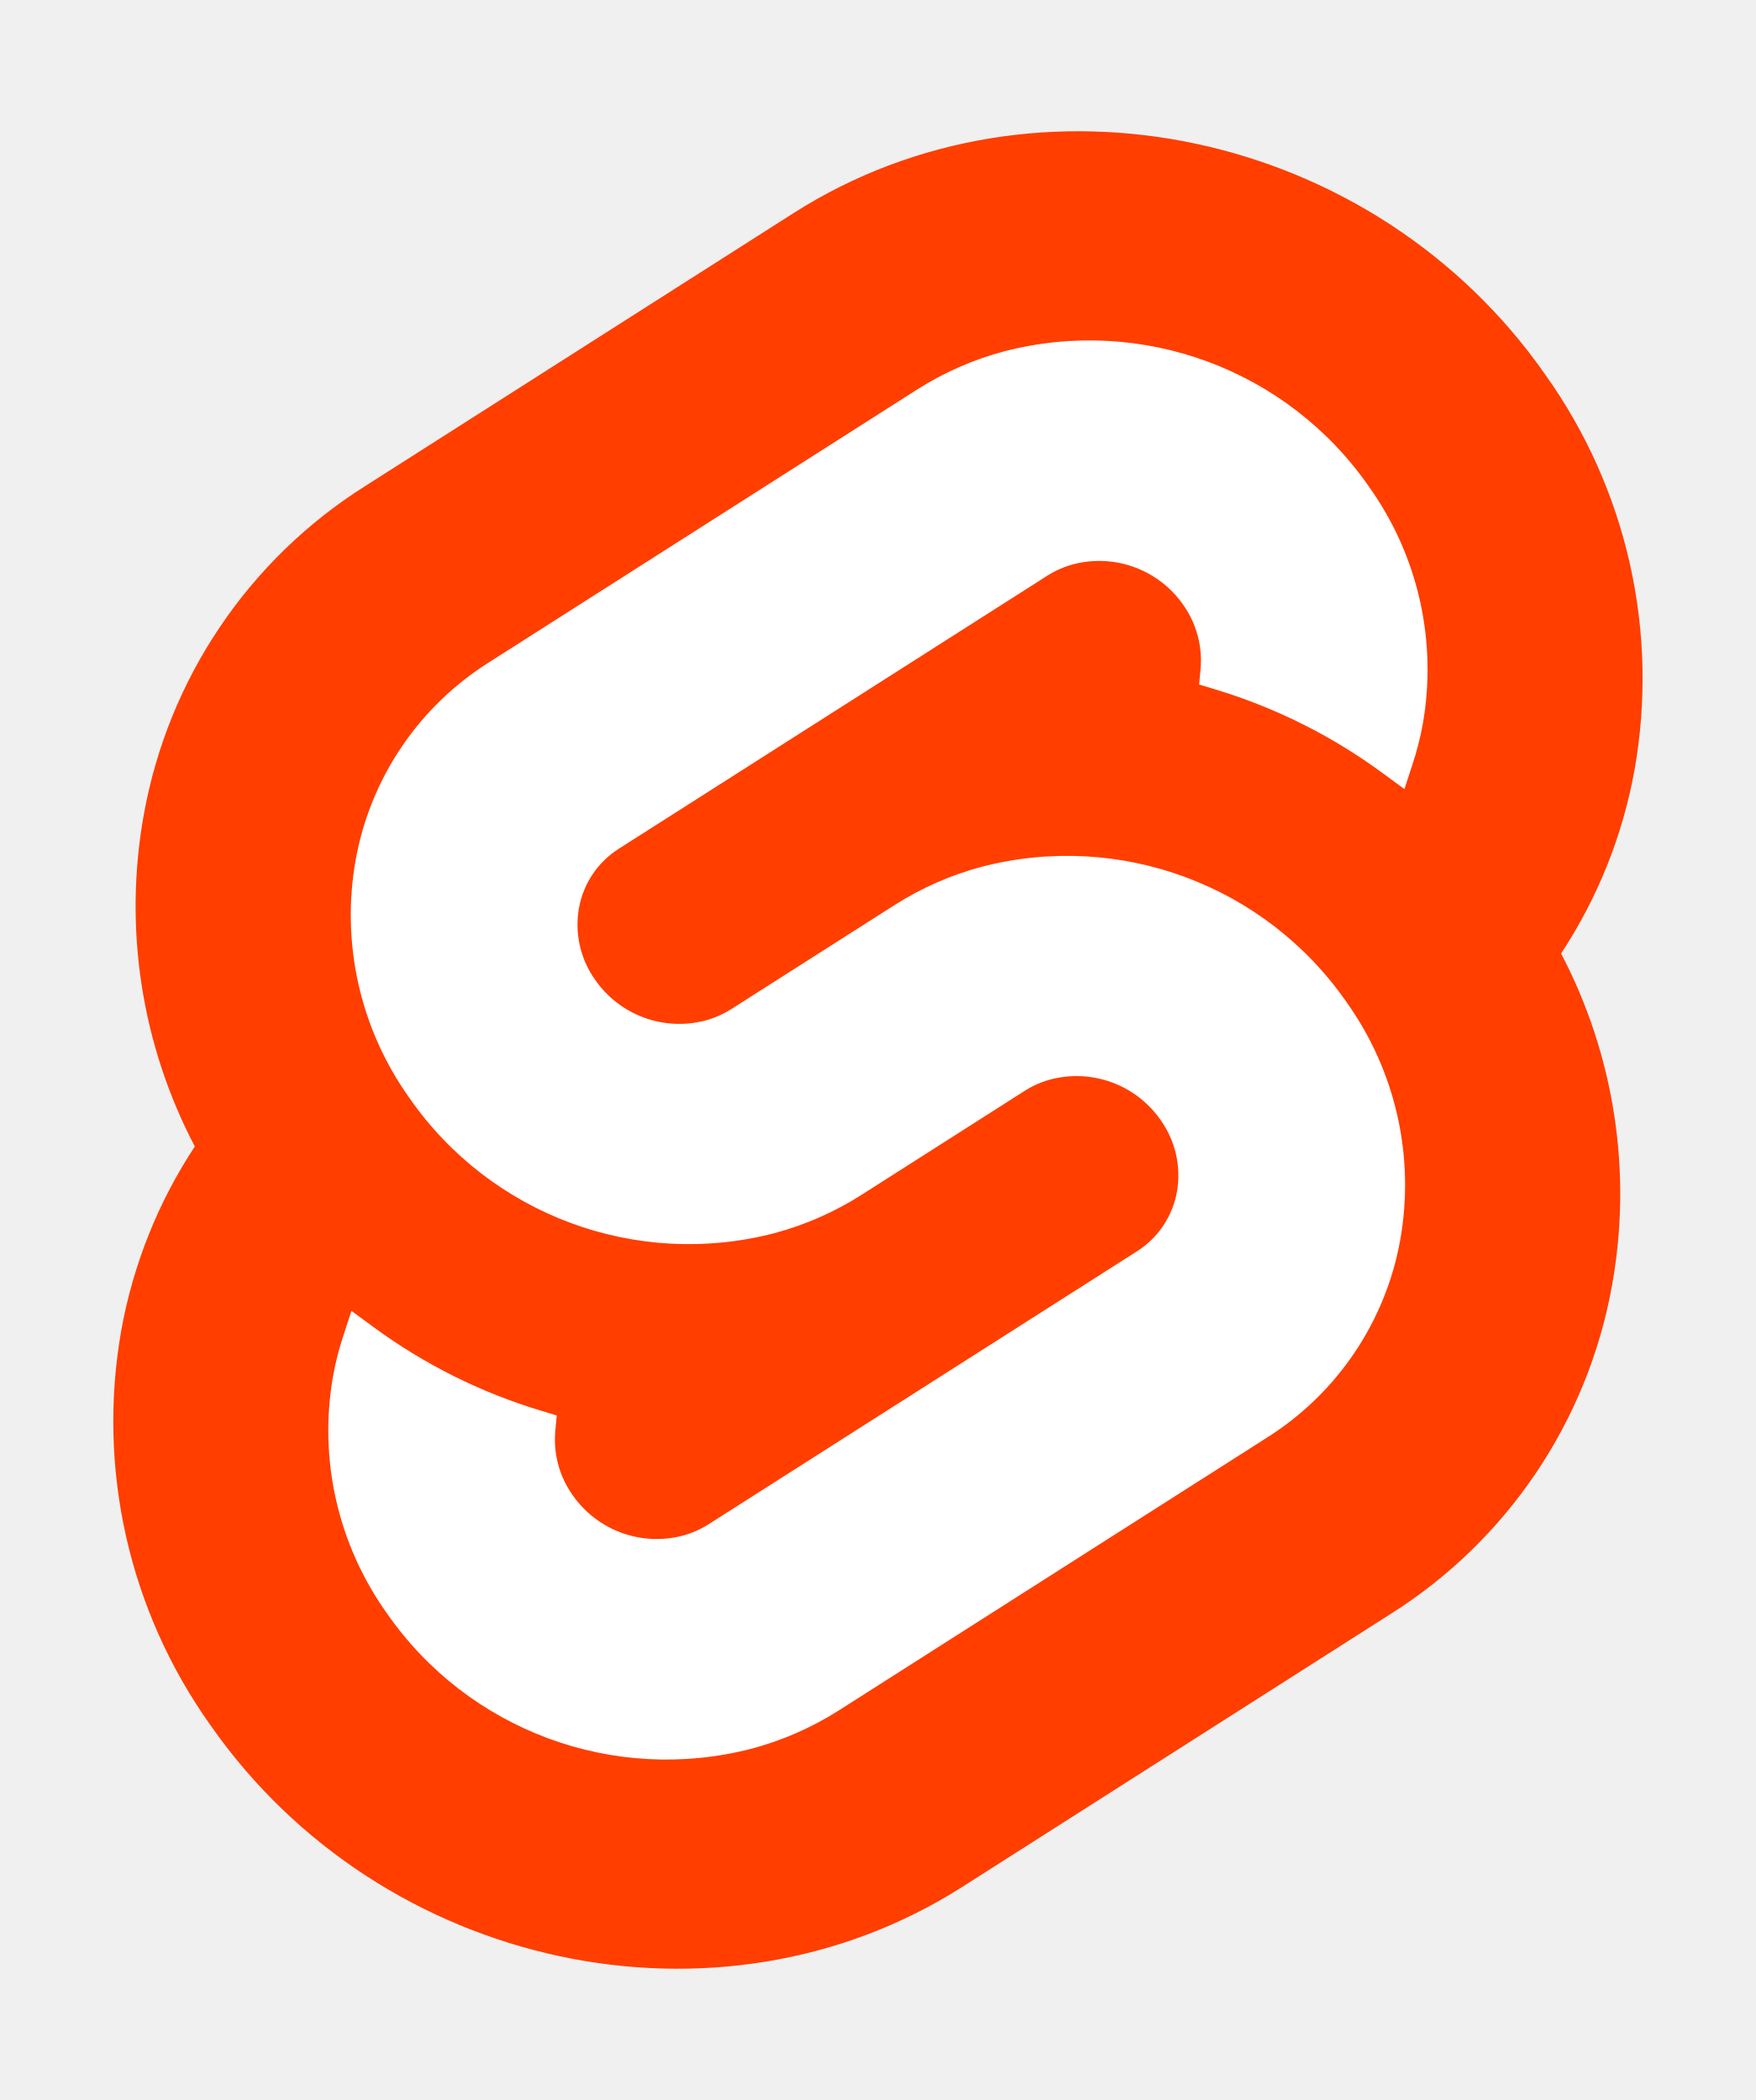
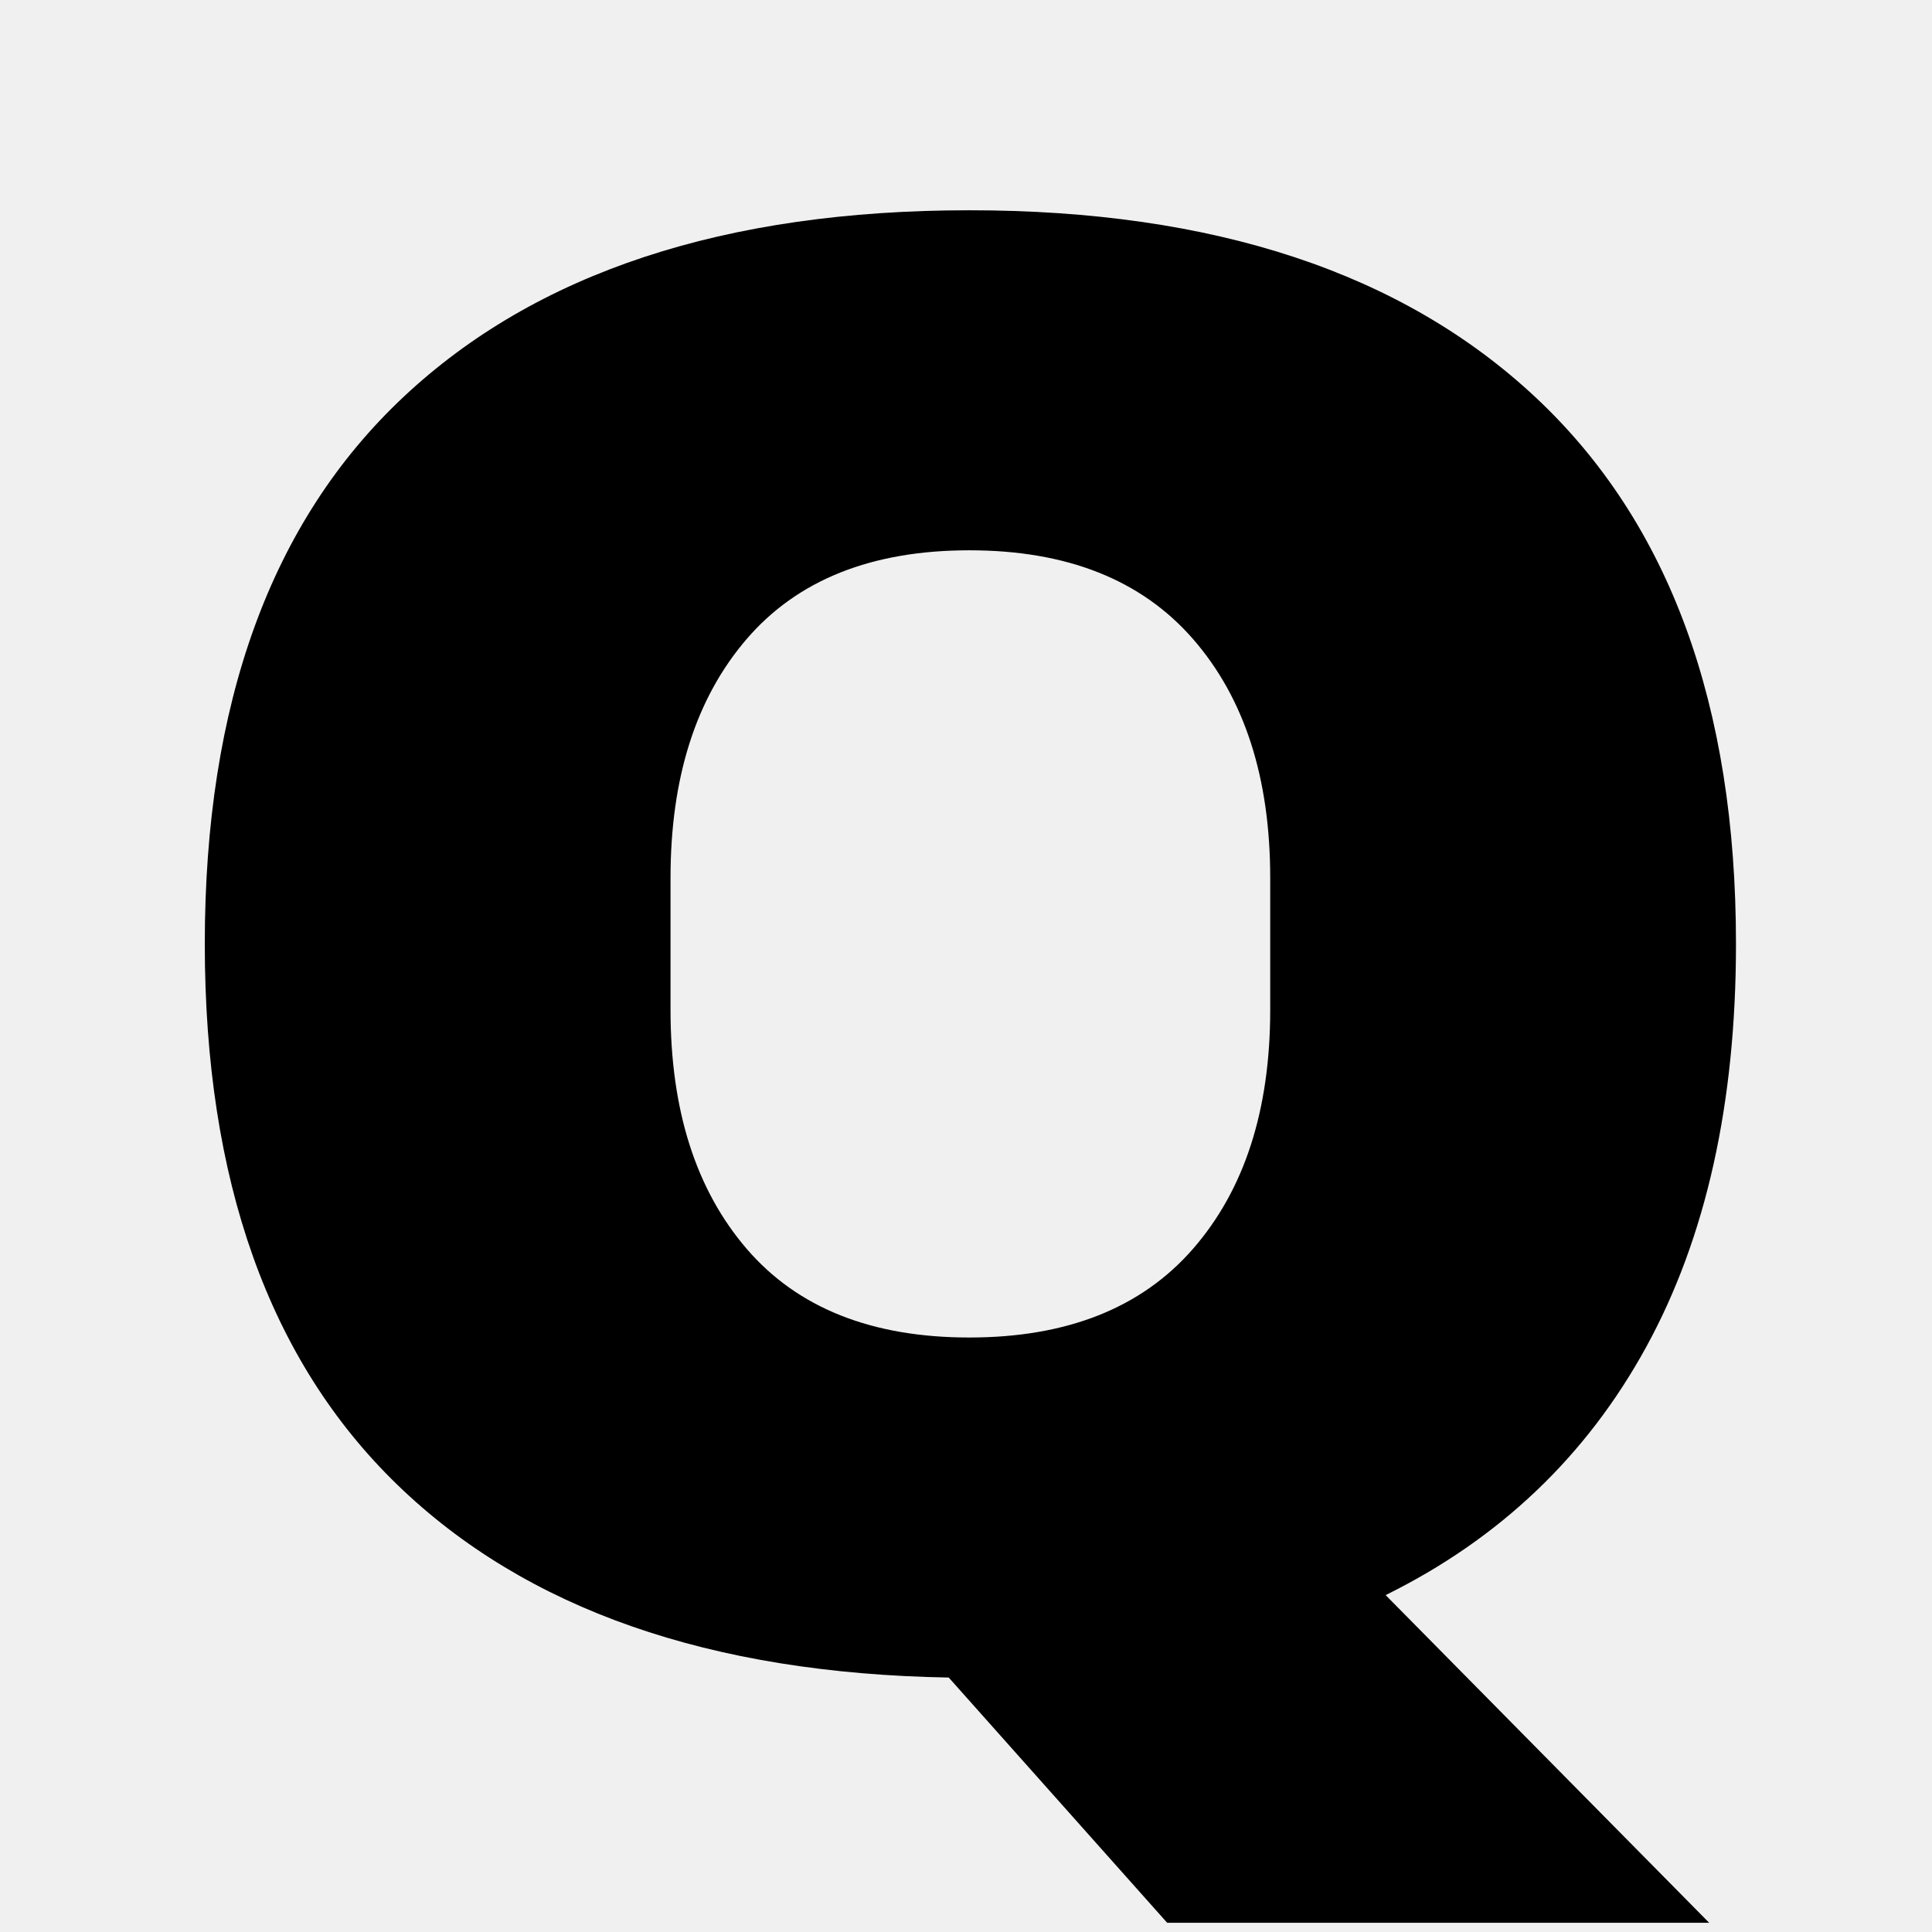
- <svg xmlns="http://www.w3.org/2000/svg" width="107" height="128" viewBox="0 0 107 128">
-   <path d="M94.157 22.819c-10.4-14.885-30.94-19.297-45.792-9.835L22.282 29.608A29.92 29.92 0 0 0 8.764 49.65a31.5 31.5 0 0 0 3.108 20.231 30 30 0 0 0-4.477 11.183 31.9 31.9 0 0 0 5.448 24.116c10.402 14.887 30.942 19.297 45.791 9.835l26.083-16.624A29.92 29.92 0 0 0 98.235 78.35a31.53 31.53 0 0 0-3.105-20.232 30 30 0 0 0 4.474-11.182 31.88 31.88 0 0 0-5.447-24.116" style="fill:#ff3e00" />
-   <path d="M45.817 106.582a20.72 20.72 0 0 1-22.237-8.243 19.17 19.17 0 0 1-3.277-14.503 18 18 0 0 1 .624-2.435l.49-1.498 1.337.981a33.6 33.6 0 0 0 10.203 5.098l.97.294-.09.968a5.85 5.85 0 0 0 1.052 3.878 6.24 6.24 0 0 0 6.695 2.485 5.8 5.8 0 0 0 1.603-.704L69.27 76.28a5.43 5.43 0 0 0 2.45-3.631 5.8 5.8 0 0 0-.987-4.371 6.24 6.24 0 0 0-6.698-2.487 5.7 5.7 0 0 0-1.6.704l-9.953 6.345a19 19 0 0 1-5.296 2.326 20.72 20.72 0 0 1-22.237-8.243 19.17 19.17 0 0 1-3.277-14.502 17.99 17.99 0 0 1 8.13-12.052l26.081-16.623a19 19 0 0 1 5.3-2.329 20.72 20.72 0 0 1 22.237 8.243 19.17 19.17 0 0 1 3.277 14.503 18 18 0 0 1-.624 2.435l-.49 1.498-1.337-.98a33.6 33.6 0 0 0-10.203-5.1l-.97-.294.09-.968a5.86 5.86 0 0 0-1.052-3.878 6.24 6.24 0 0 0-6.696-2.485 5.8 5.8 0 0 0-1.602.704L37.73 51.72a5.42 5.42 0 0 0-2.449 3.63 5.79 5.79 0 0 0 .986 4.372 6.24 6.24 0 0 0 6.698 2.486 5.8 5.8 0 0 0 1.602-.704l9.952-6.342a19 19 0 0 1 5.295-2.328 20.72 20.72 0 0 1 22.237 8.242 19.17 19.17 0 0 1 3.277 14.503 18 18 0 0 1-8.13 12.053l-26.081 16.622a19 19 0 0 1-5.3 2.328" style="fill:#fff" />
+ <svg xmlns="http://www.w3.org/2000/svg" width="1000" zoomAndPan="magnify" viewBox="0 0 750 750" height="1000" preserveAspectRatio="xMidYMid meet" version="1.0">
+   <defs>
+     <g />
+   </defs>
+   <g fill="#000000" fill-opacity="1">
+     <g transform="translate(43.5, 641.625)">
+       <g>
+         <path d="M 36 -275.203 C 36 -368.535 61.734 -439.332 113.203 -487.594 C 164.672 -535.863 237.867 -560 332.797 -560 C 427.734 -560 501.066 -535.734 552.797 -487.203 C 604.535 -438.672 630.406 -368.004 630.406 -275.203 C 630.406 -213.336 618.801 -161.203 595.594 -118.797 C 572.395 -76.398 538.664 -44.27 494.406 -22.406 L 620 104.797 L 409.594 104.797 L 324.797 9.594 C 231.992 8 160.66 -16.926 110.797 -65.188 C 60.93 -113.457 36 -183.461 36 -275.203 Z M 449.594 -300.797 C 449.594 -339.734 439.594 -370.664 419.594 -393.594 C 399.594 -416.531 370.66 -428 332.797 -428 C 294.93 -428 266.129 -416.531 246.391 -393.594 C 226.66 -370.664 216.797 -339.734 216.797 -300.797 L 216.797 -249.594 C 216.797 -210.664 226.66 -179.734 246.391 -156.797 C 266.129 -133.867 294.93 -122.406 332.797 -122.406 C 370.66 -122.406 399.594 -133.867 419.594 -156.797 C 439.594 -179.734 449.594 -210.664 449.594 -249.594 Z M 449.594 -300.797 " />
+       </g>
+     </g>
+   </g>
</svg>
